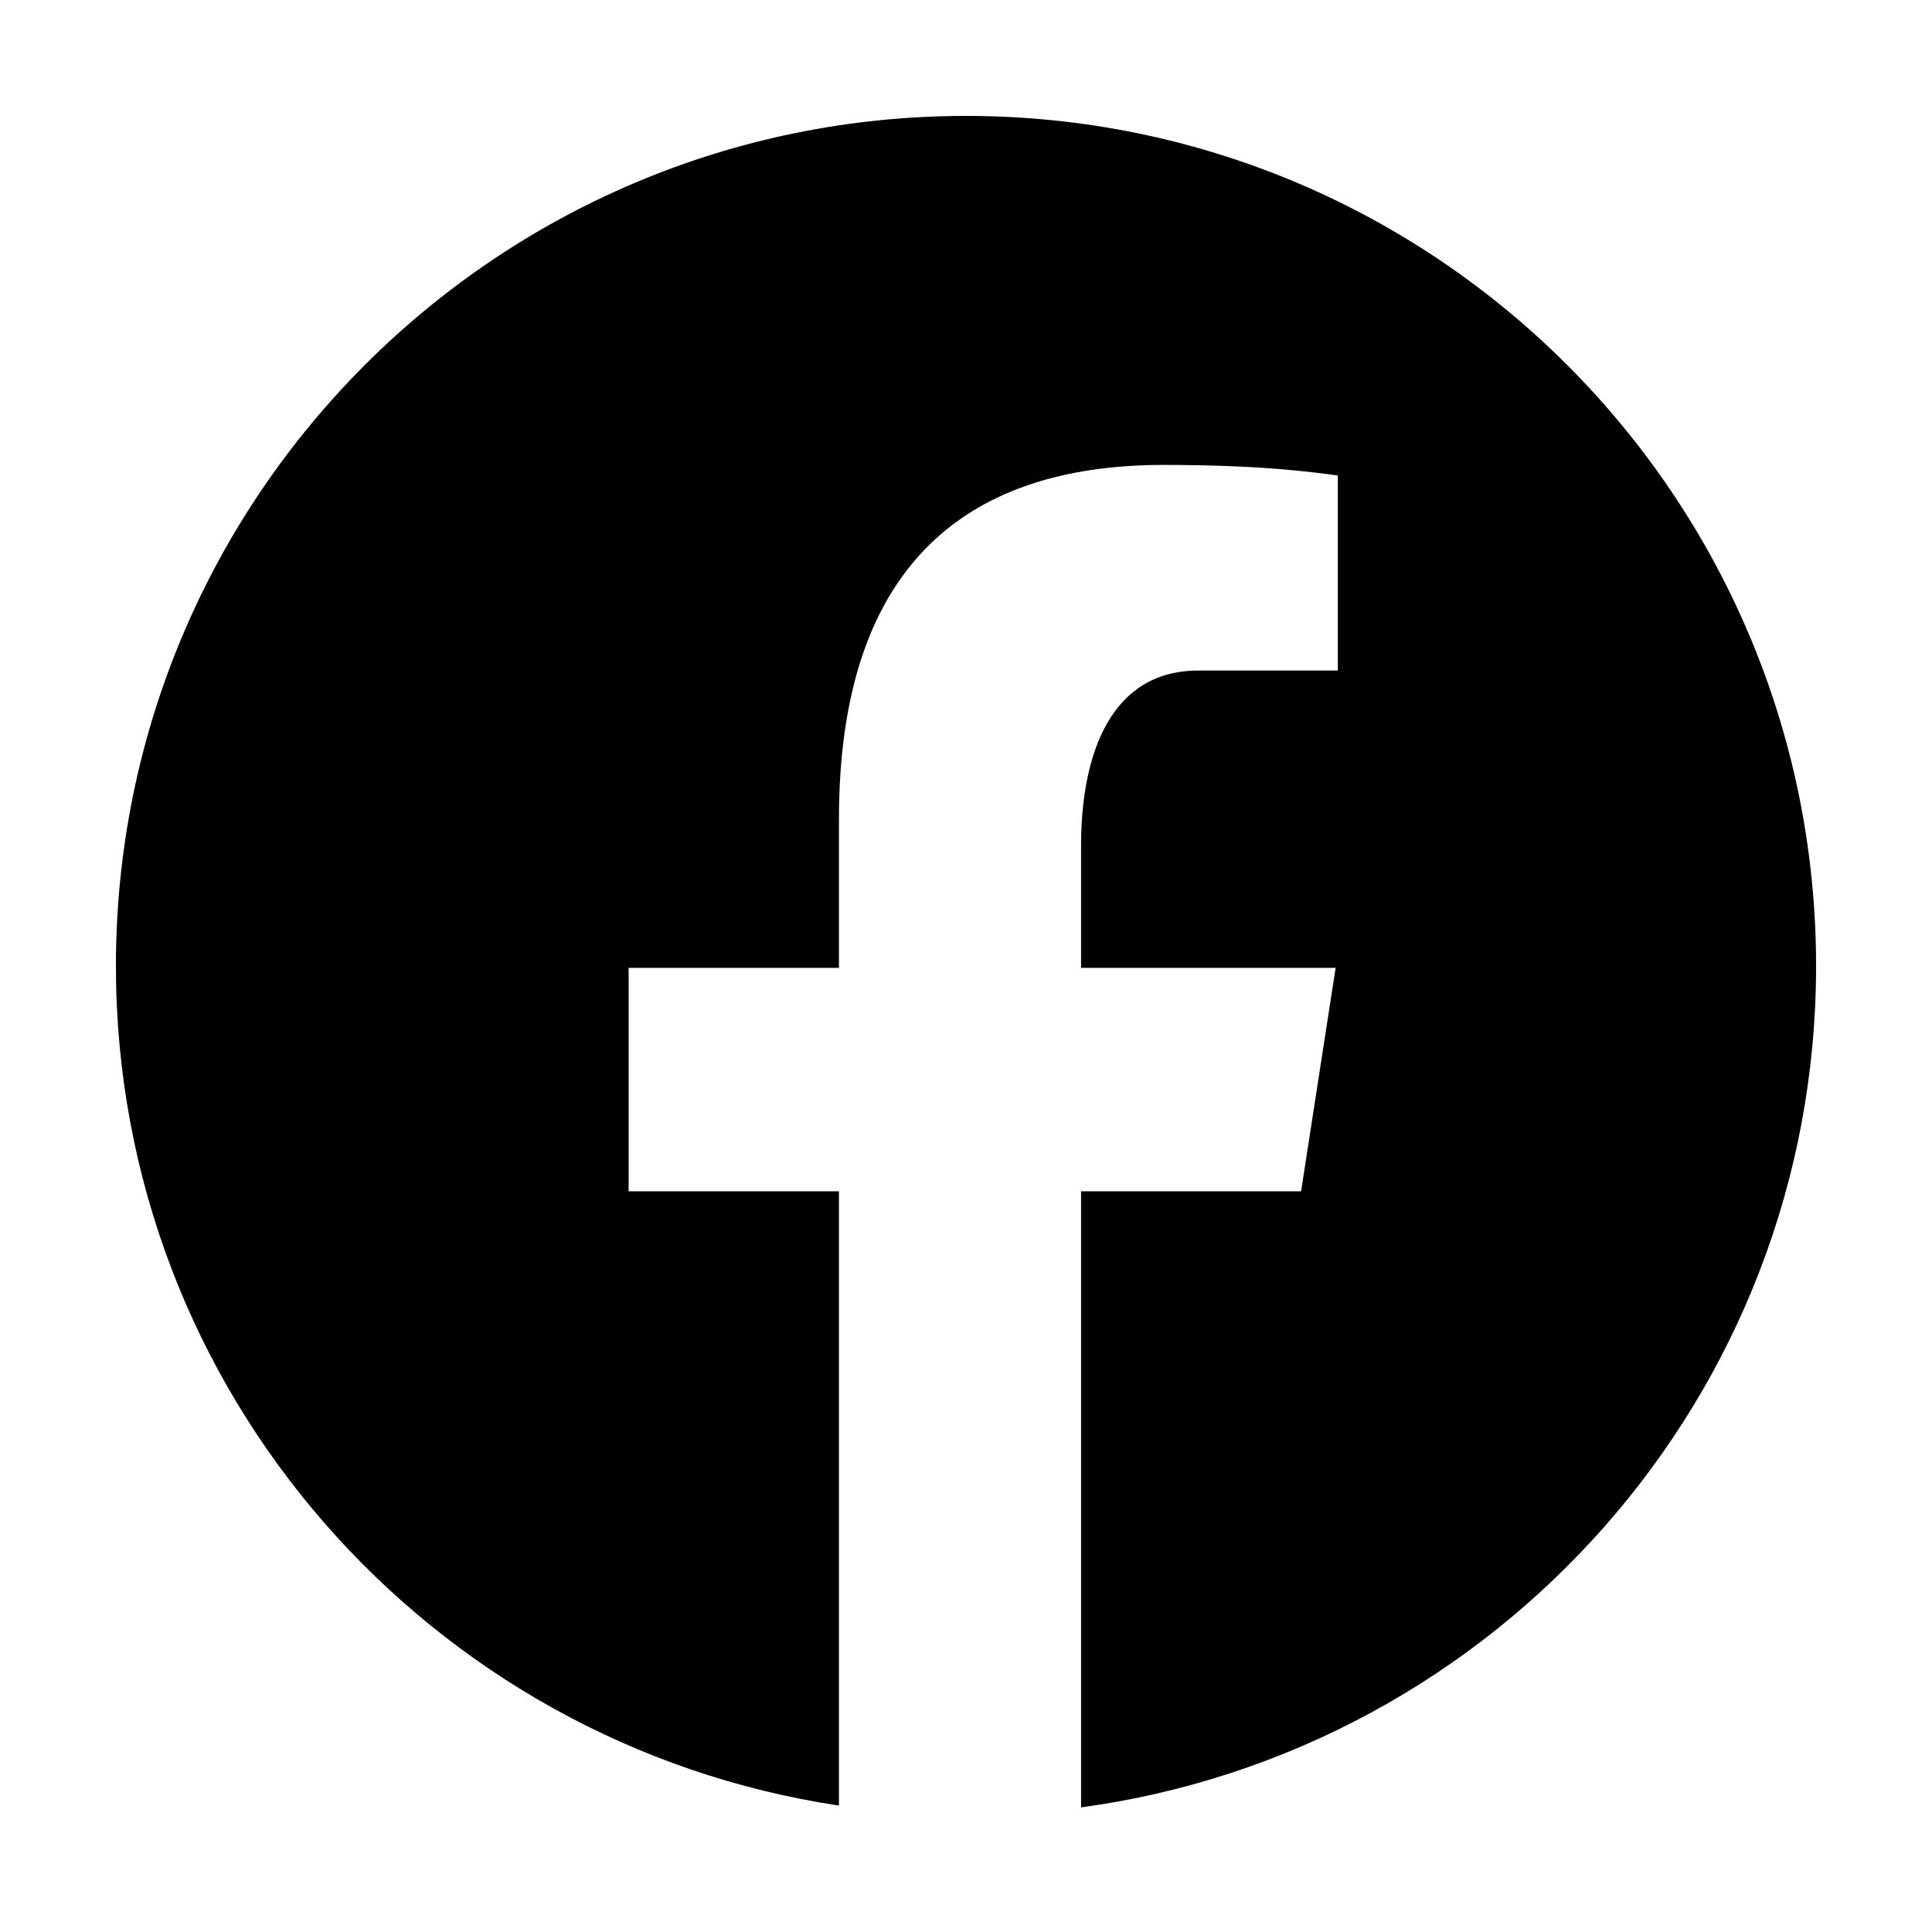
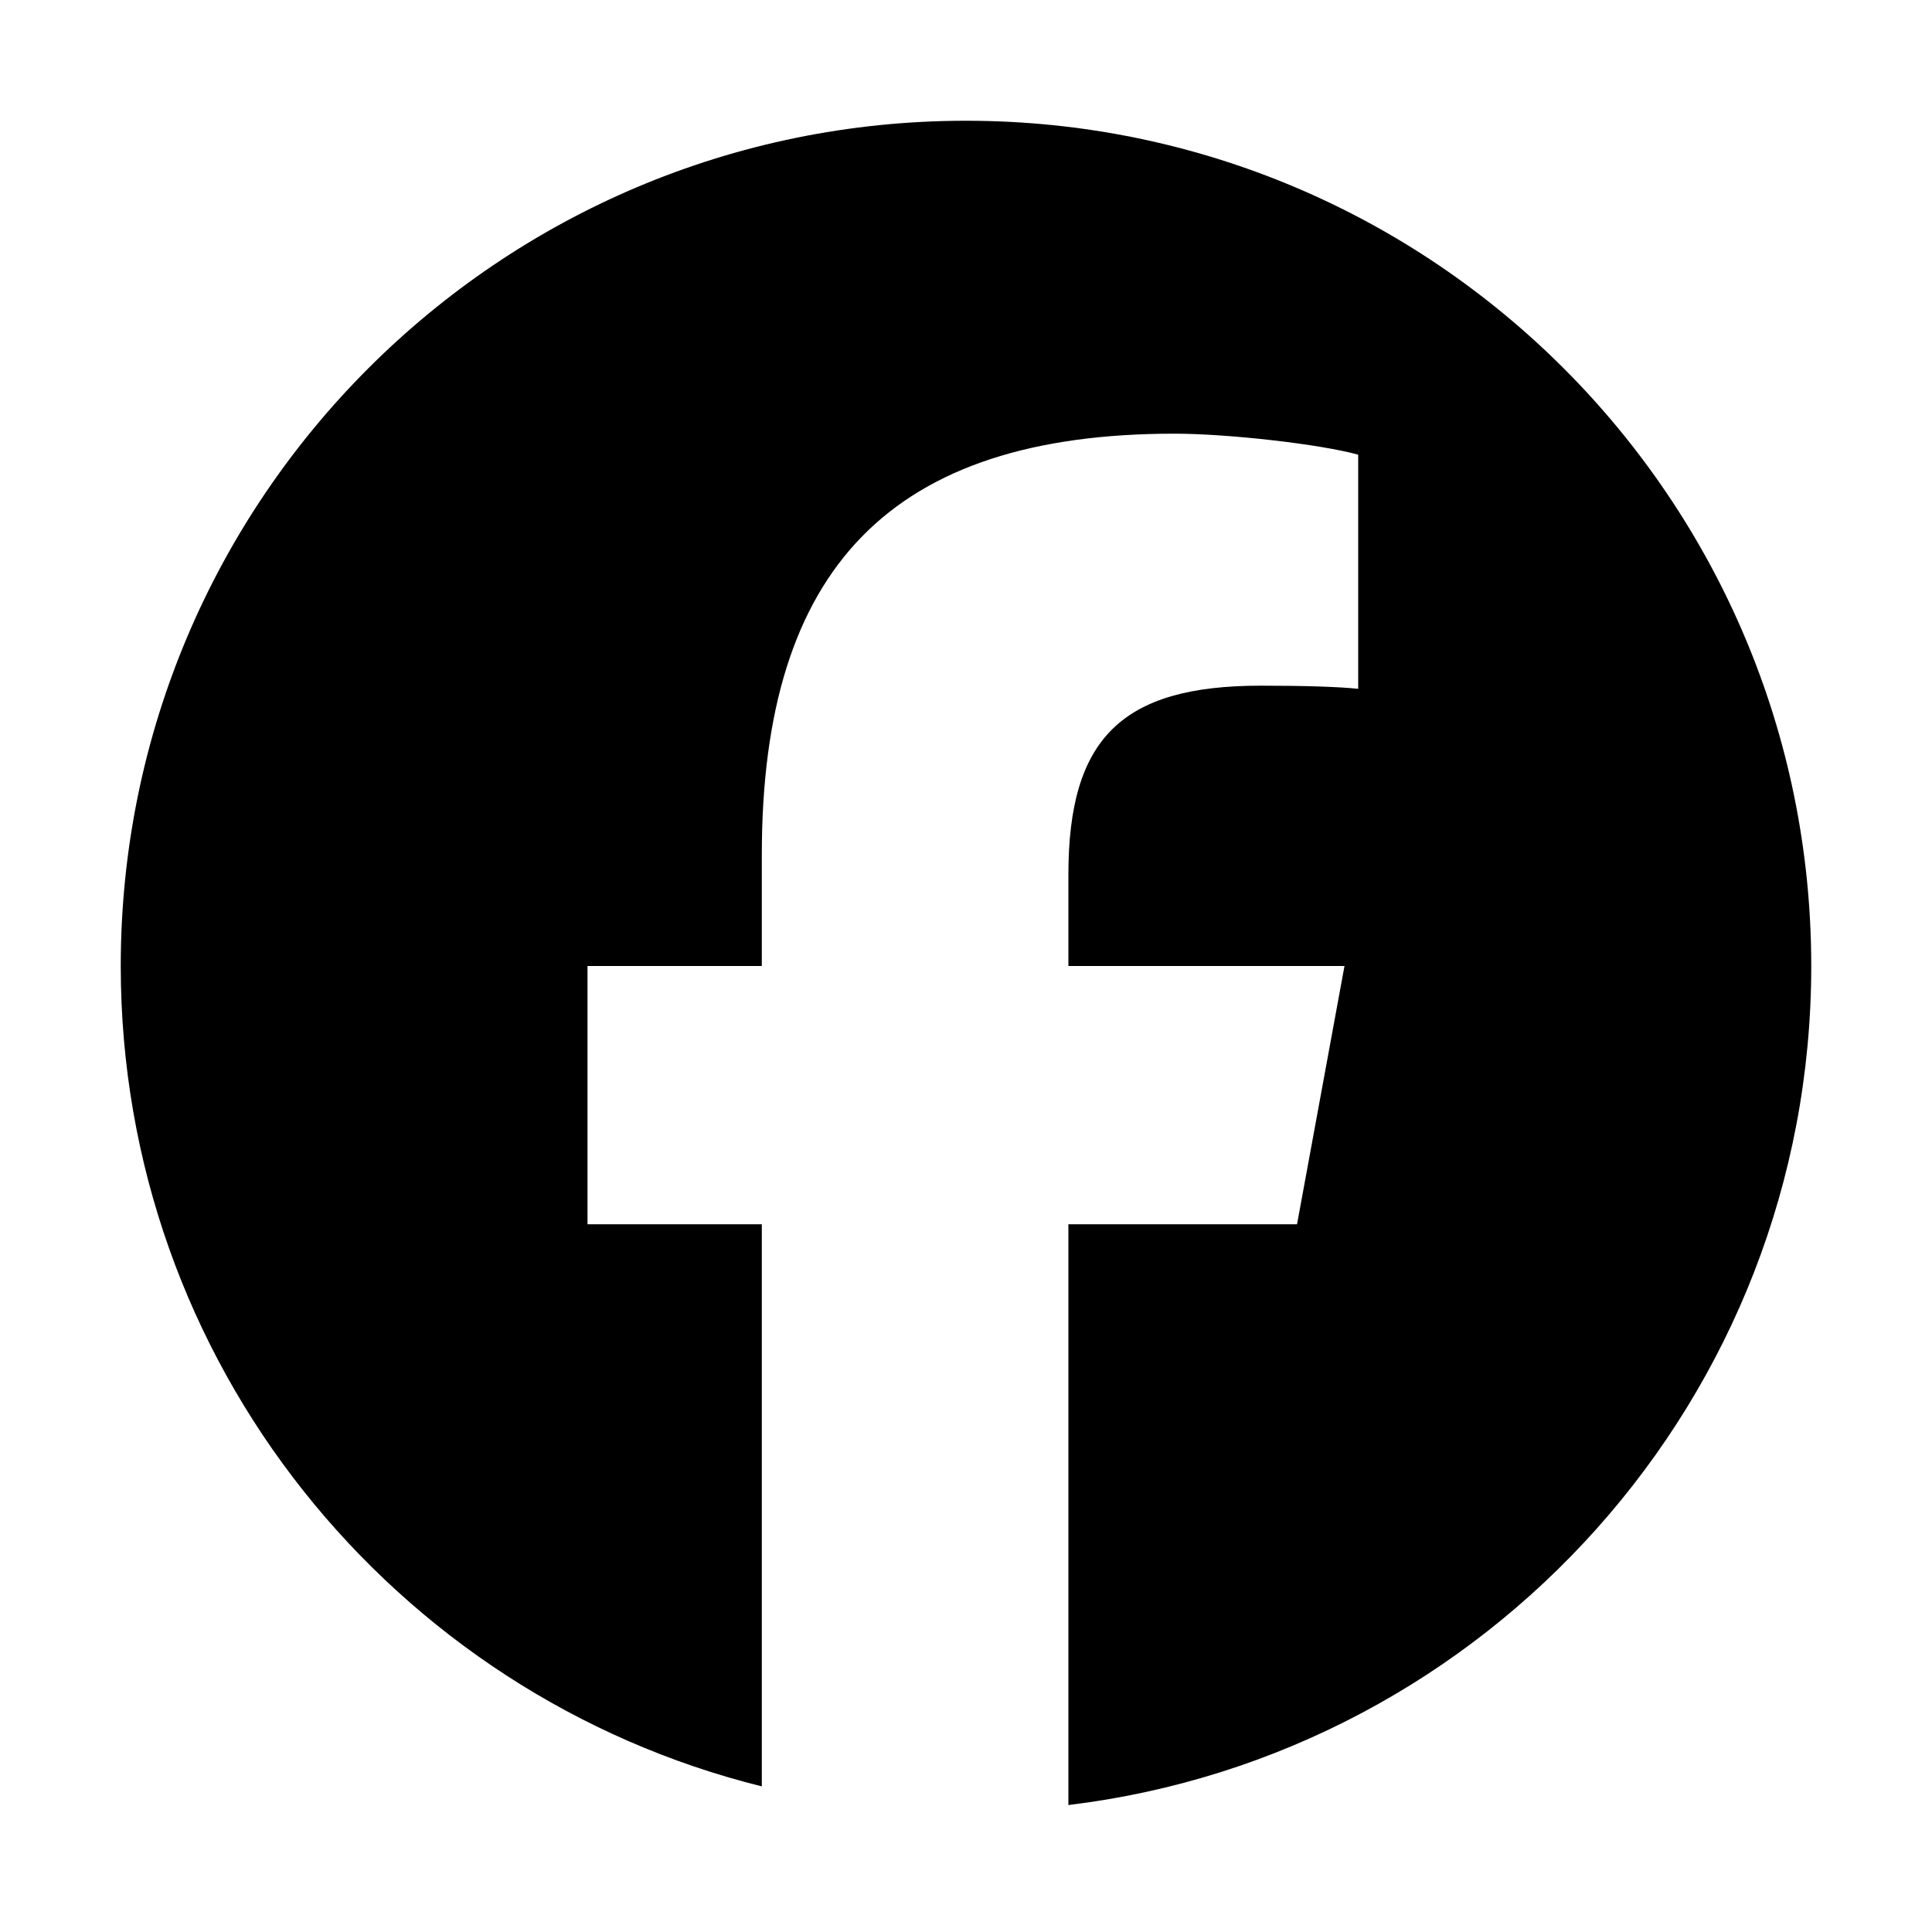
- <svg xmlns="http://www.w3.org/2000/svg" x="0px" y="0px" width="50" height="50" viewBox="0 0 50 50">
-   <path d="M25,3C12.85,3,3,12.85,3,25c0,11.03,8.125,20.137,18.712,21.728V30.831h-5.443v-5.783h5.443v-3.848 c0-6.371,3.104-9.168,8.399-9.168c2.536,0,3.877,0.188,4.512,0.274v5.048h-3.612c-2.248,0-3.033,2.131-3.033,4.533v3.161h6.588 l-0.894,5.783h-5.694v15.944C38.716,45.318,47,36.137,47,25C47,12.85,37.15,3,25,3z" />
+ <svg xmlns="http://www.w3.org/2000/svg" width="32" height="32" viewBox="0 0 32 32">
+   <path d="M16,2c-7.732,0-14,6.268-14,14,0,6.566,4.52,12.075,10.618,13.588v-9.31h-2.887v-4.278h2.887v-1.843c0-4.765,2.156-6.974,6.835-6.974,.887,0,2.417,.174,3.043,.348v3.878c-.33-.035-.904-.052-1.617-.052-2.296,0-3.183,.87-3.183,3.13v1.513h4.573l-.786,4.278h-3.787v9.619c6.932-.837,12.304-6.74,12.304-13.897,0-7.732-6.268-14-14-14Z" />
</svg>
